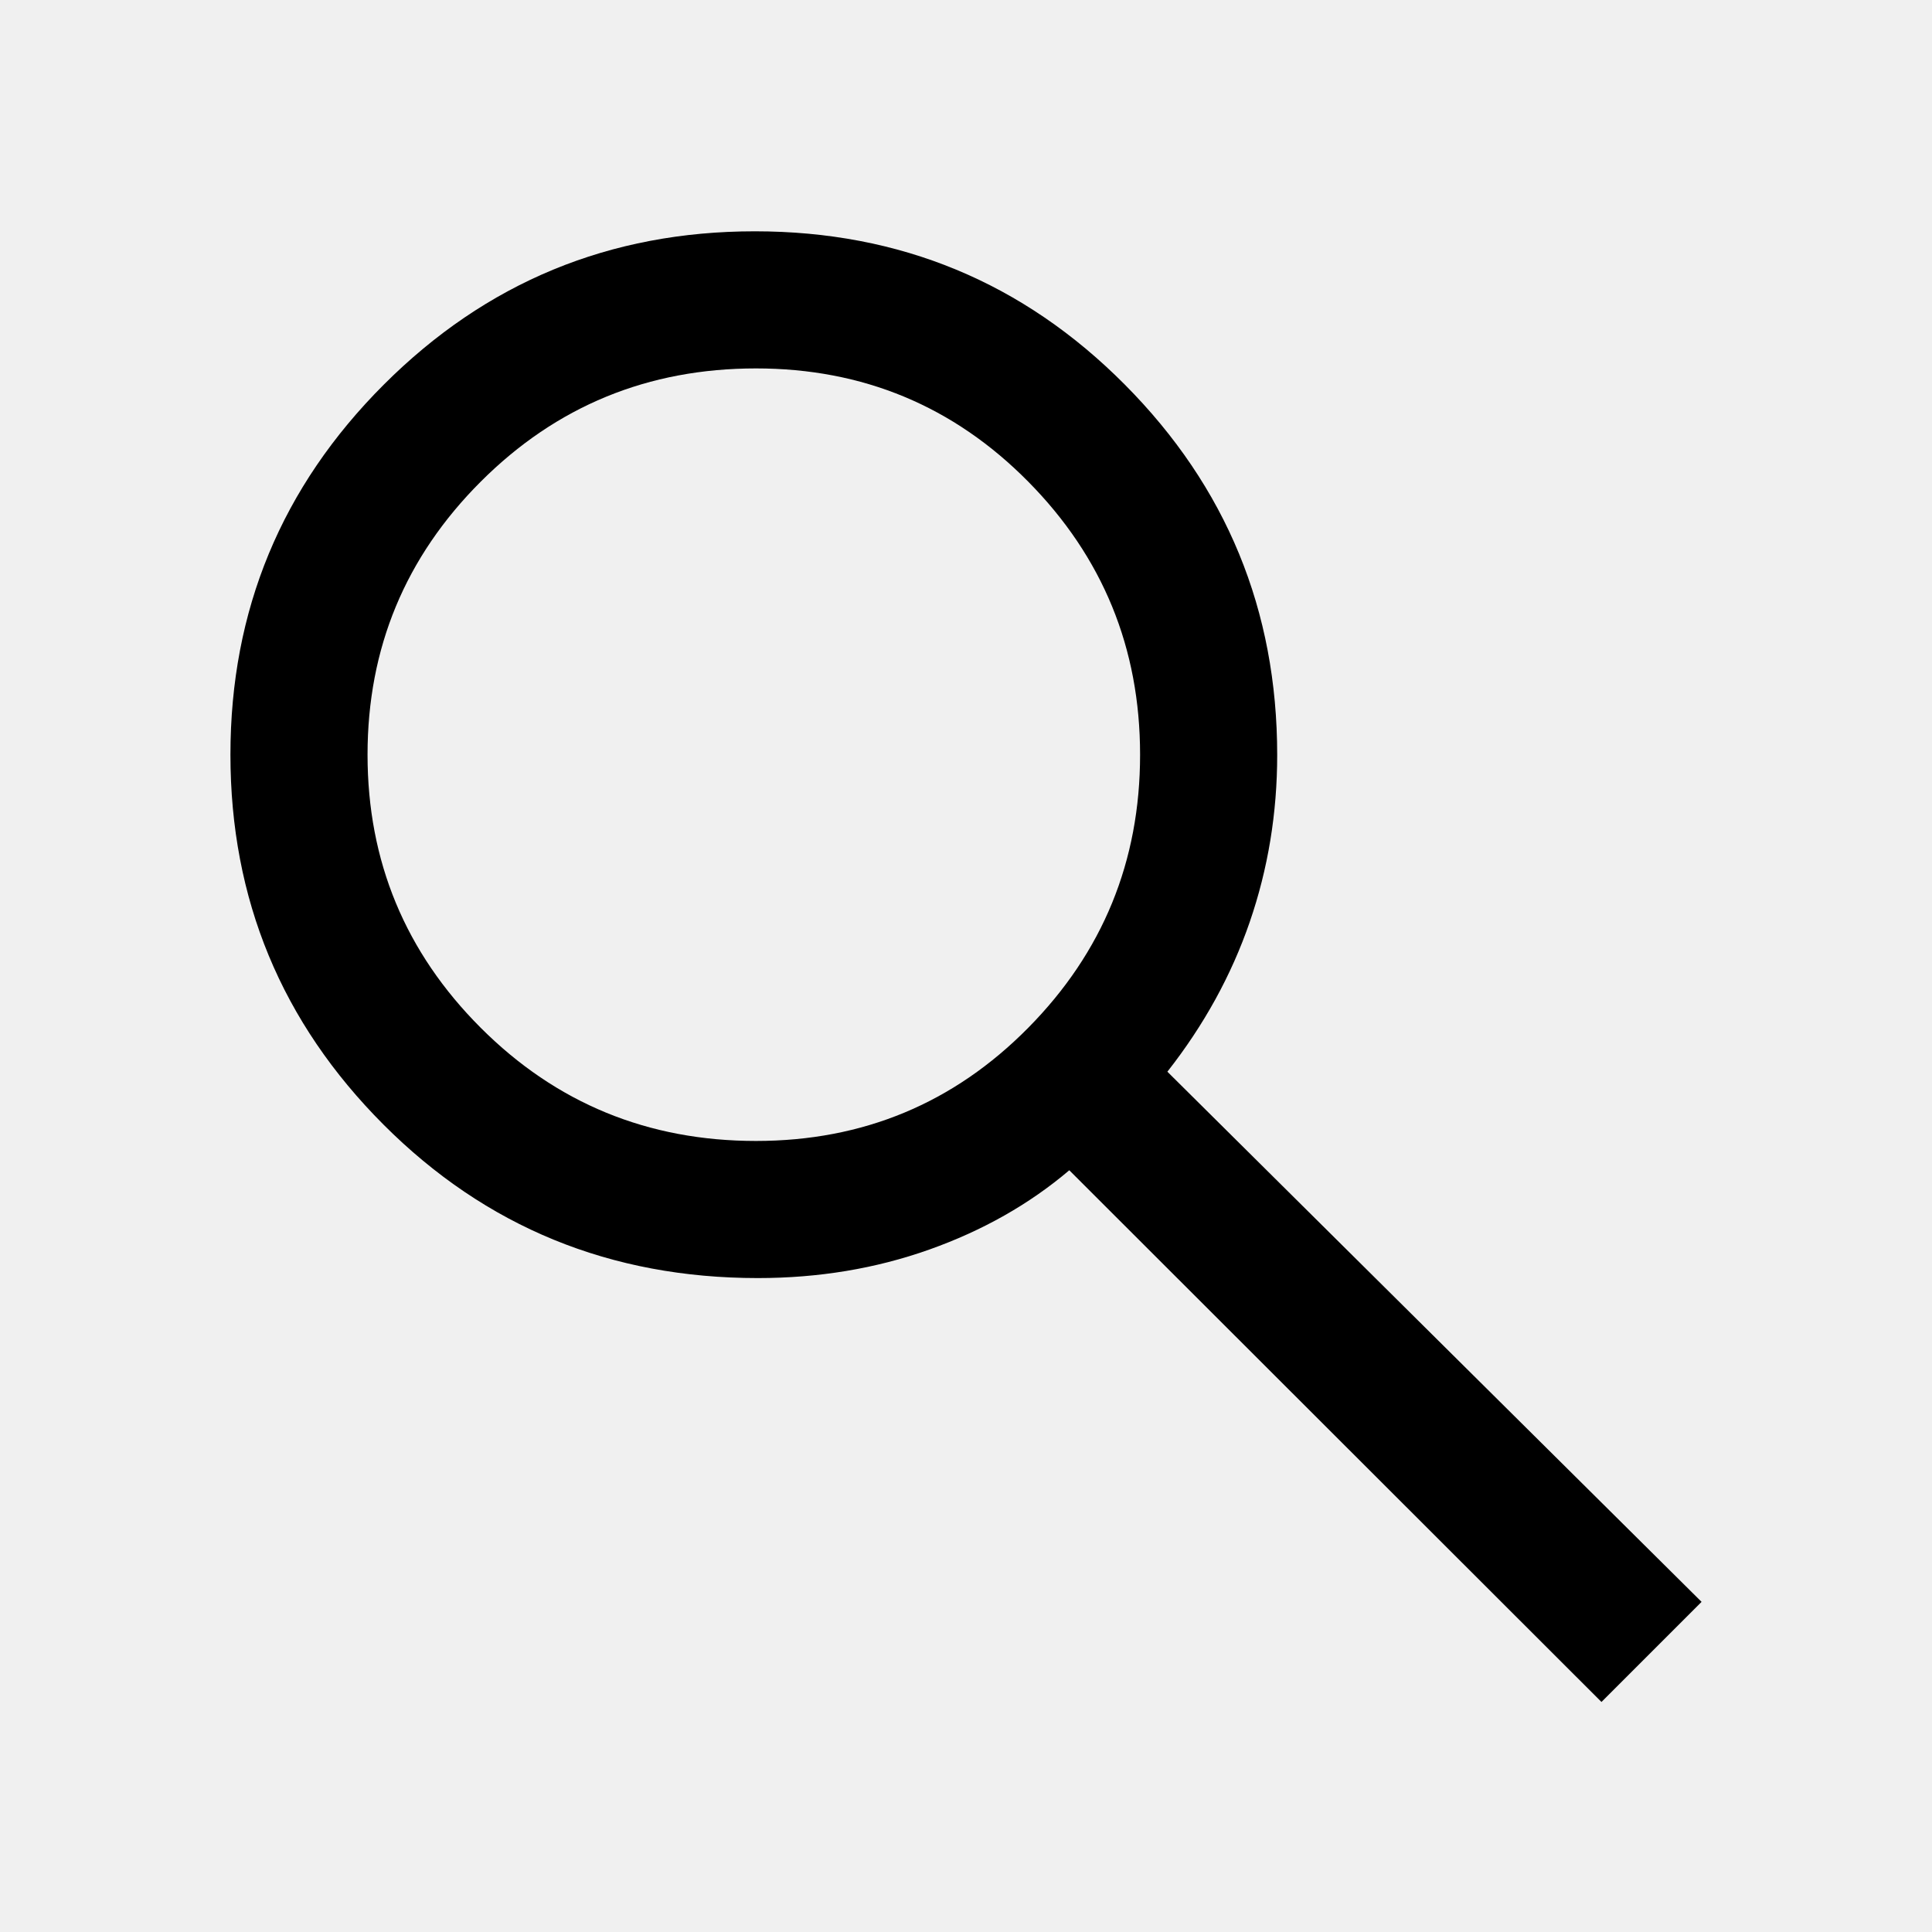
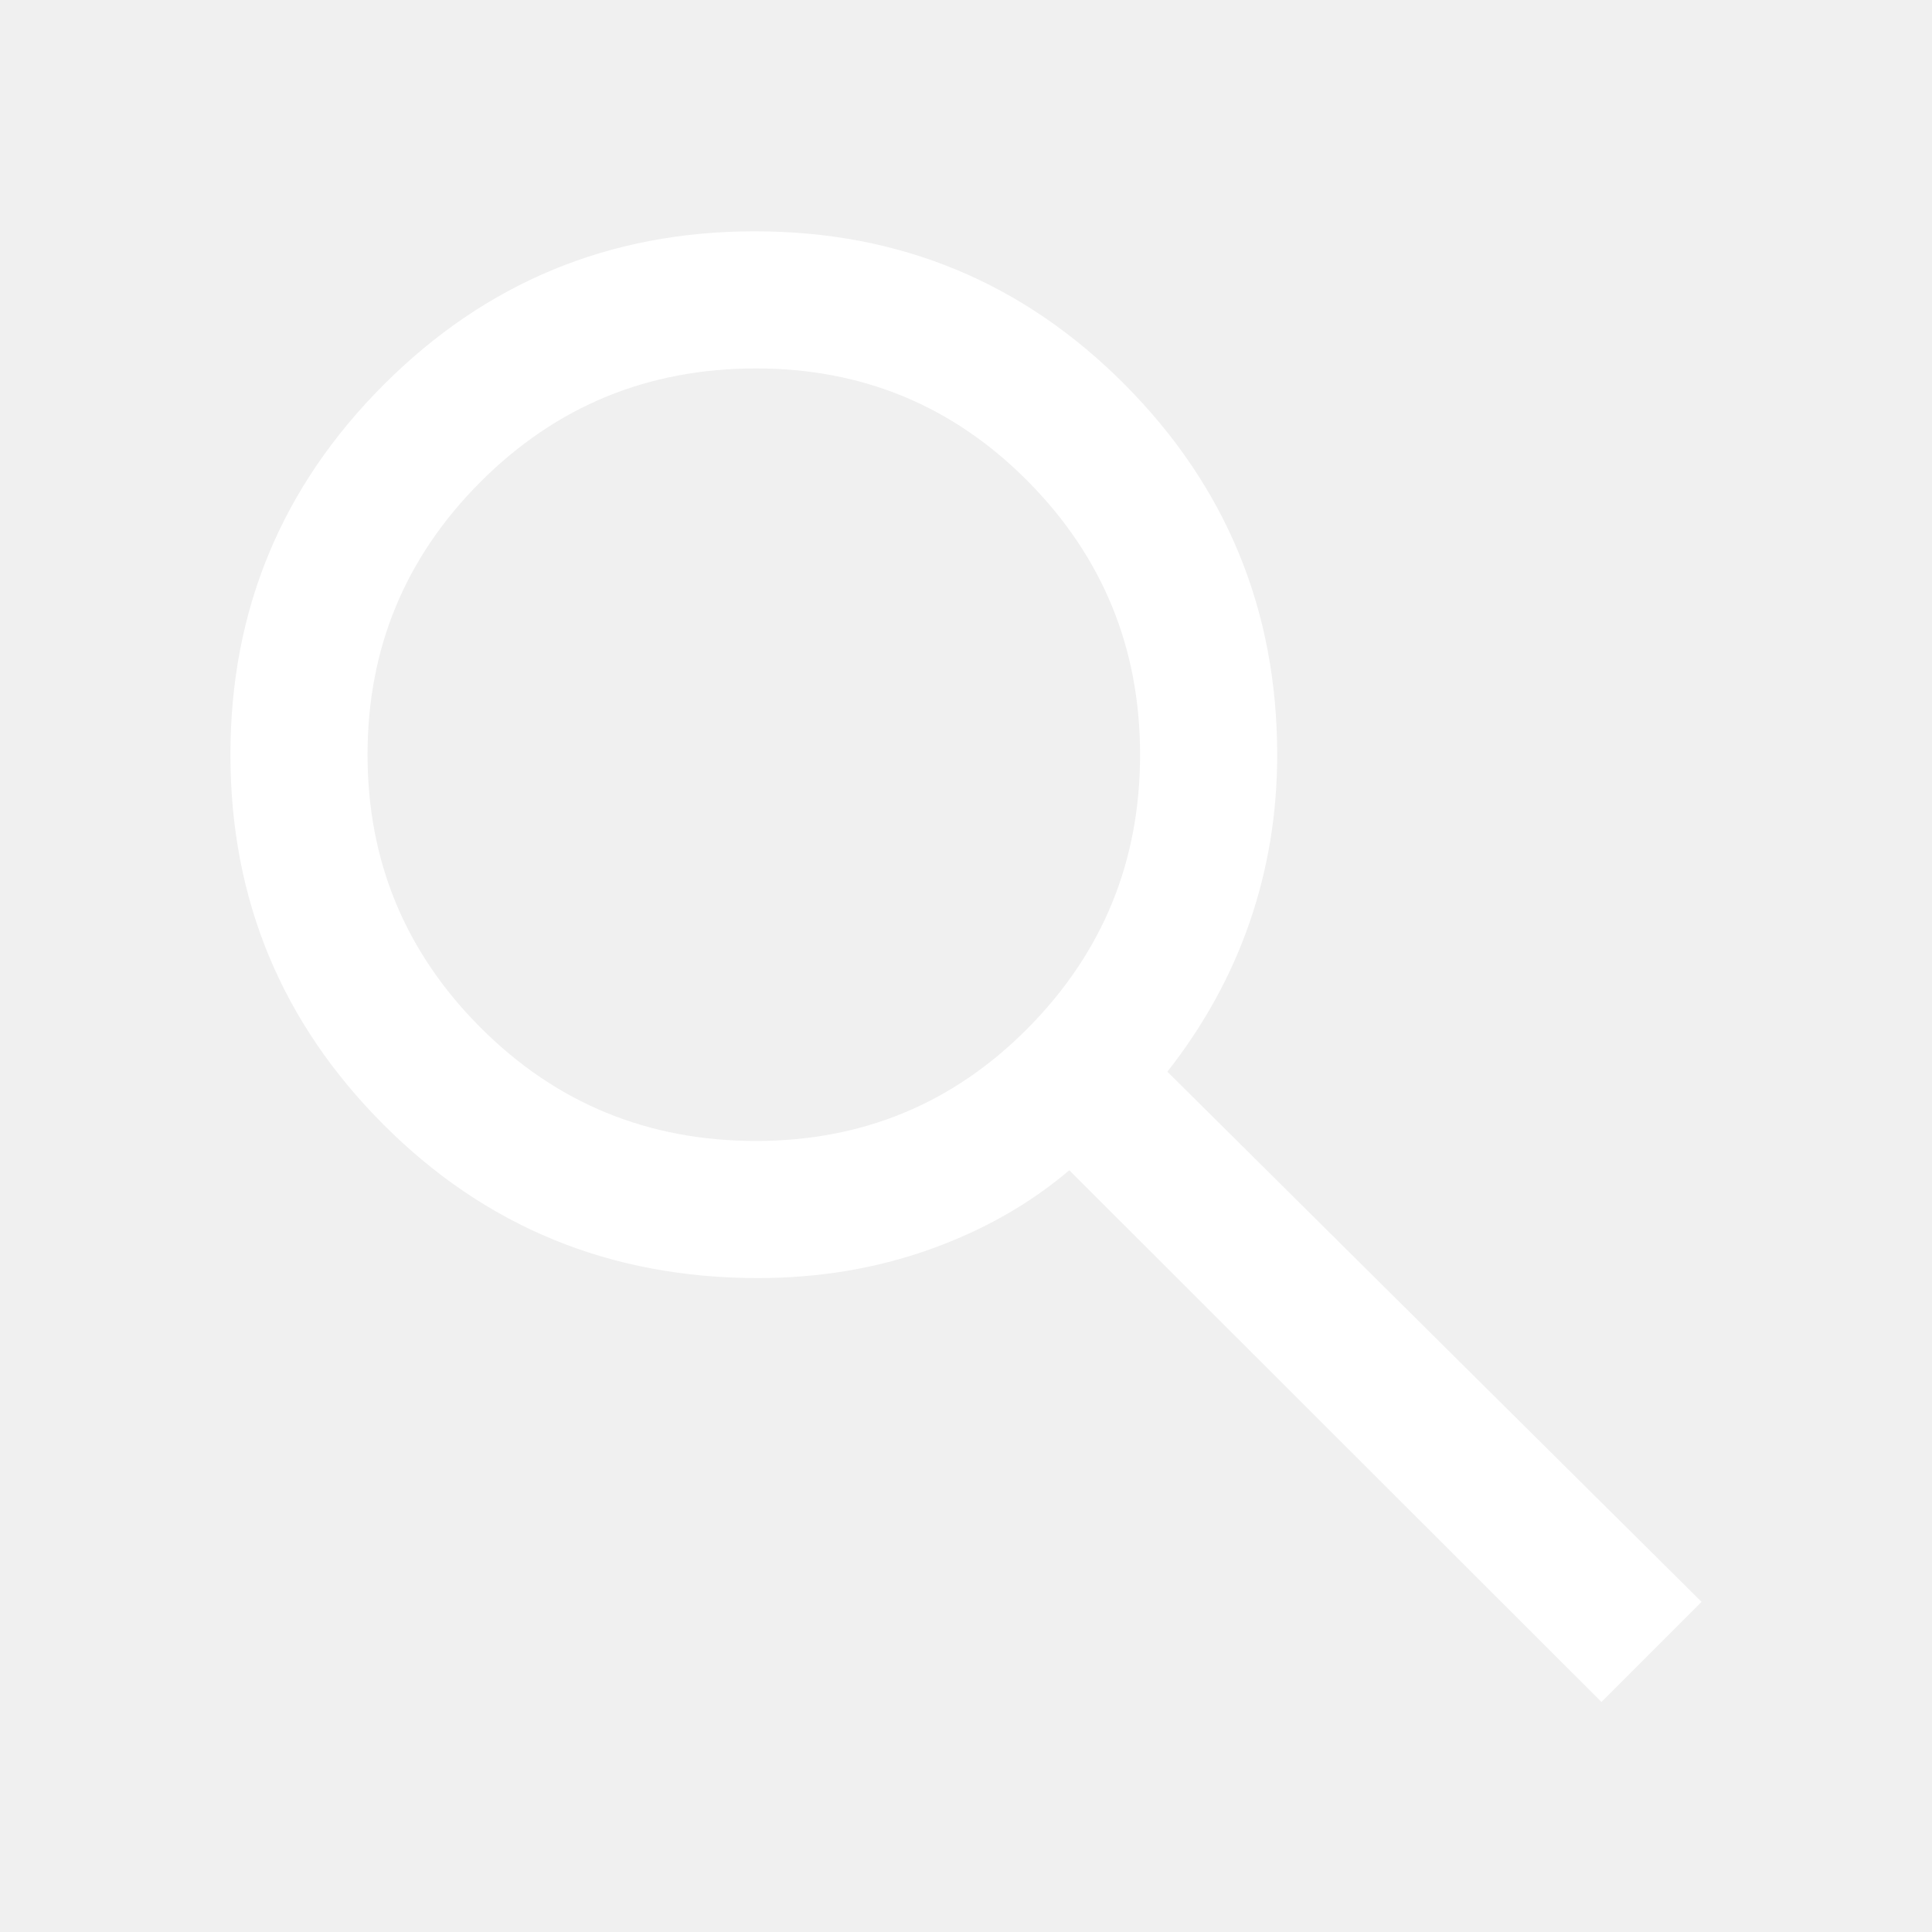
<svg xmlns="http://www.w3.org/2000/svg" height="48" viewBox="0 96 960 960" width="48">
-   <path d="M795.761 941.696 531.326 677.5q-29.761 25.264-69.6 39.415-39.84 14.15-85.161 14.15-109.835 0-185.95-76.195Q114.5 578.674 114.5 471t76.196-183.87q76.195-76.195 184.369-76.195t183.87 76.195q75.695 76.196 75.695 184.02 0 43.328-13.641 82.97-13.641 39.641-40.924 74.402L845.5 891.957l-49.739 49.739ZM375.65 662.935q79.73 0 135.29-56.245Q566.5 550.446 566.5 471t-55.595-135.69q-55.595-56.245-135.255-56.245-80.494 0-136.757 56.245Q182.63 391.554 182.63 471t56.228 135.69q56.227 56.245 136.792 56.245Z" />
+   <path fill="#fff" d="M795.761 941.696 531.326 677.5q-29.761 25.264-69.6 39.415-39.84 14.15-85.161 14.15-109.835 0-185.95-76.195Q114.5 578.674 114.5 471t76.196-183.87q76.195-76.195 184.369-76.195t183.87 76.195q75.695 76.196 75.695 184.02 0 43.328-13.641 82.97-13.641 39.641-40.924 74.402L845.5 891.957l-49.739 49.739ZM375.65 662.935q79.73 0 135.29-56.245Q566.5 550.446 566.5 471t-55.595-135.69q-55.595-56.245-135.255-56.245-80.494 0-136.757 56.245Q182.63 391.554 182.63 471t56.228 135.69q56.227 56.245 136.792 56.245Z" />
</svg>
